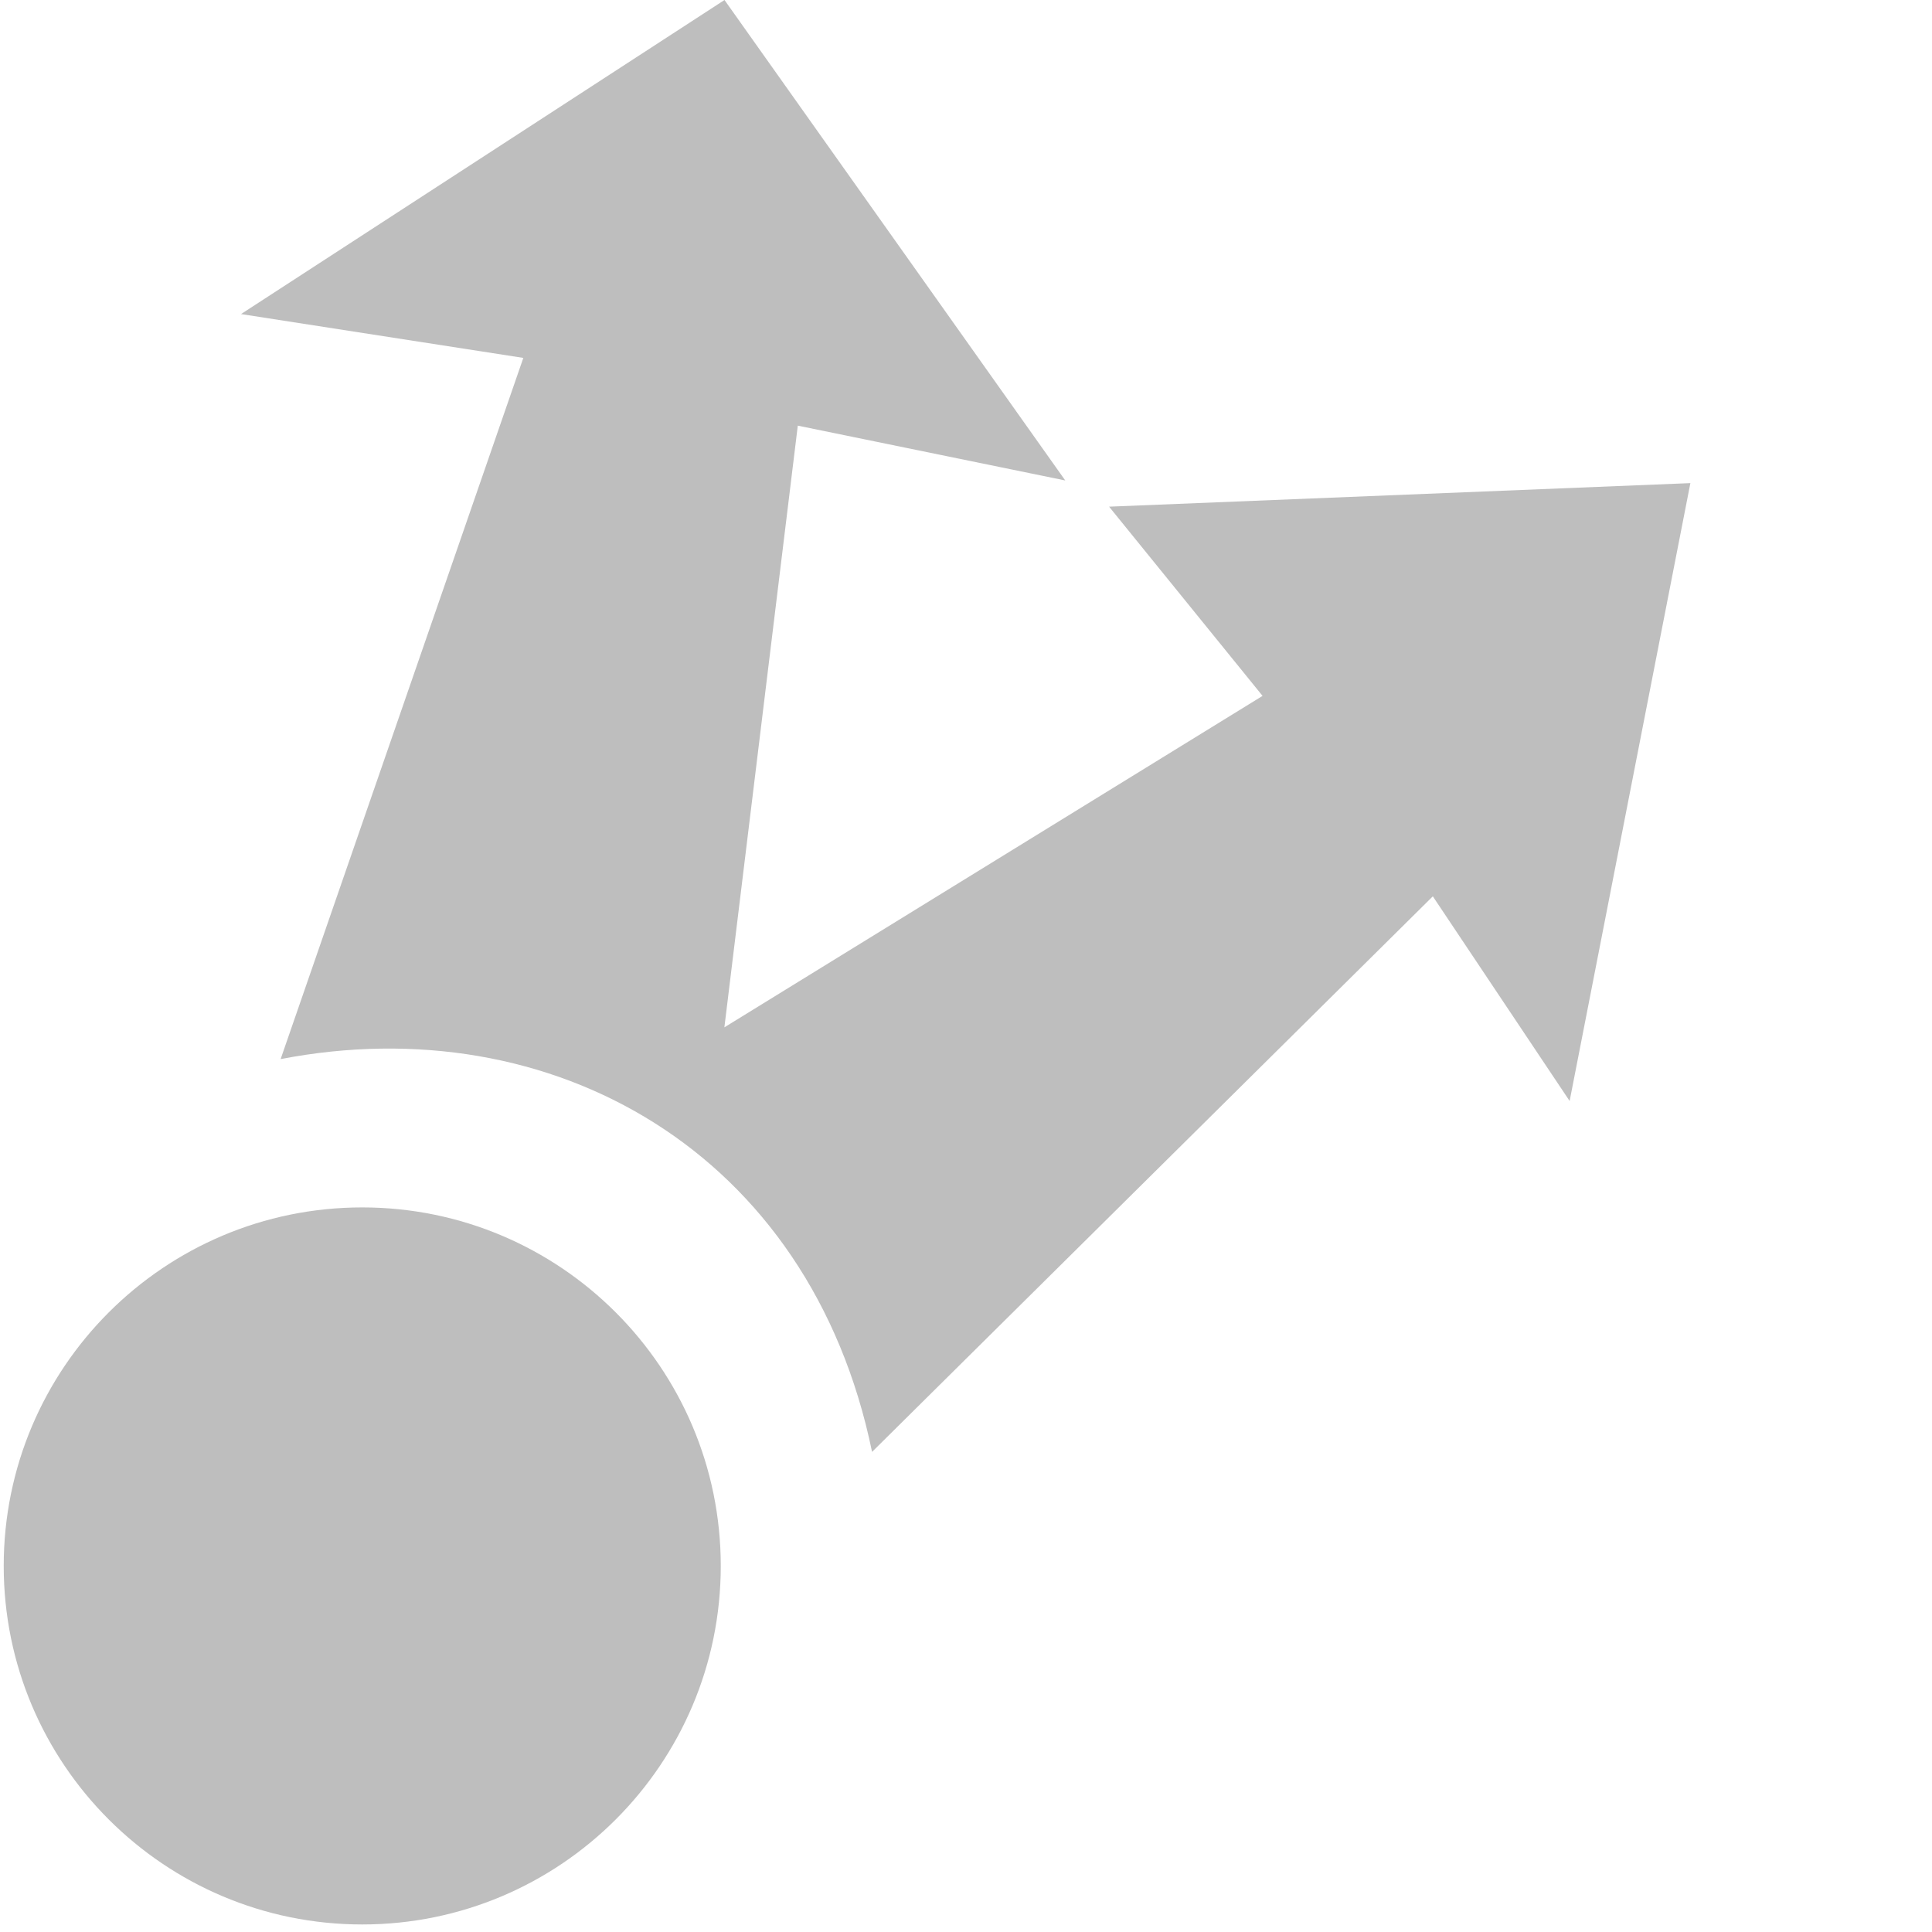
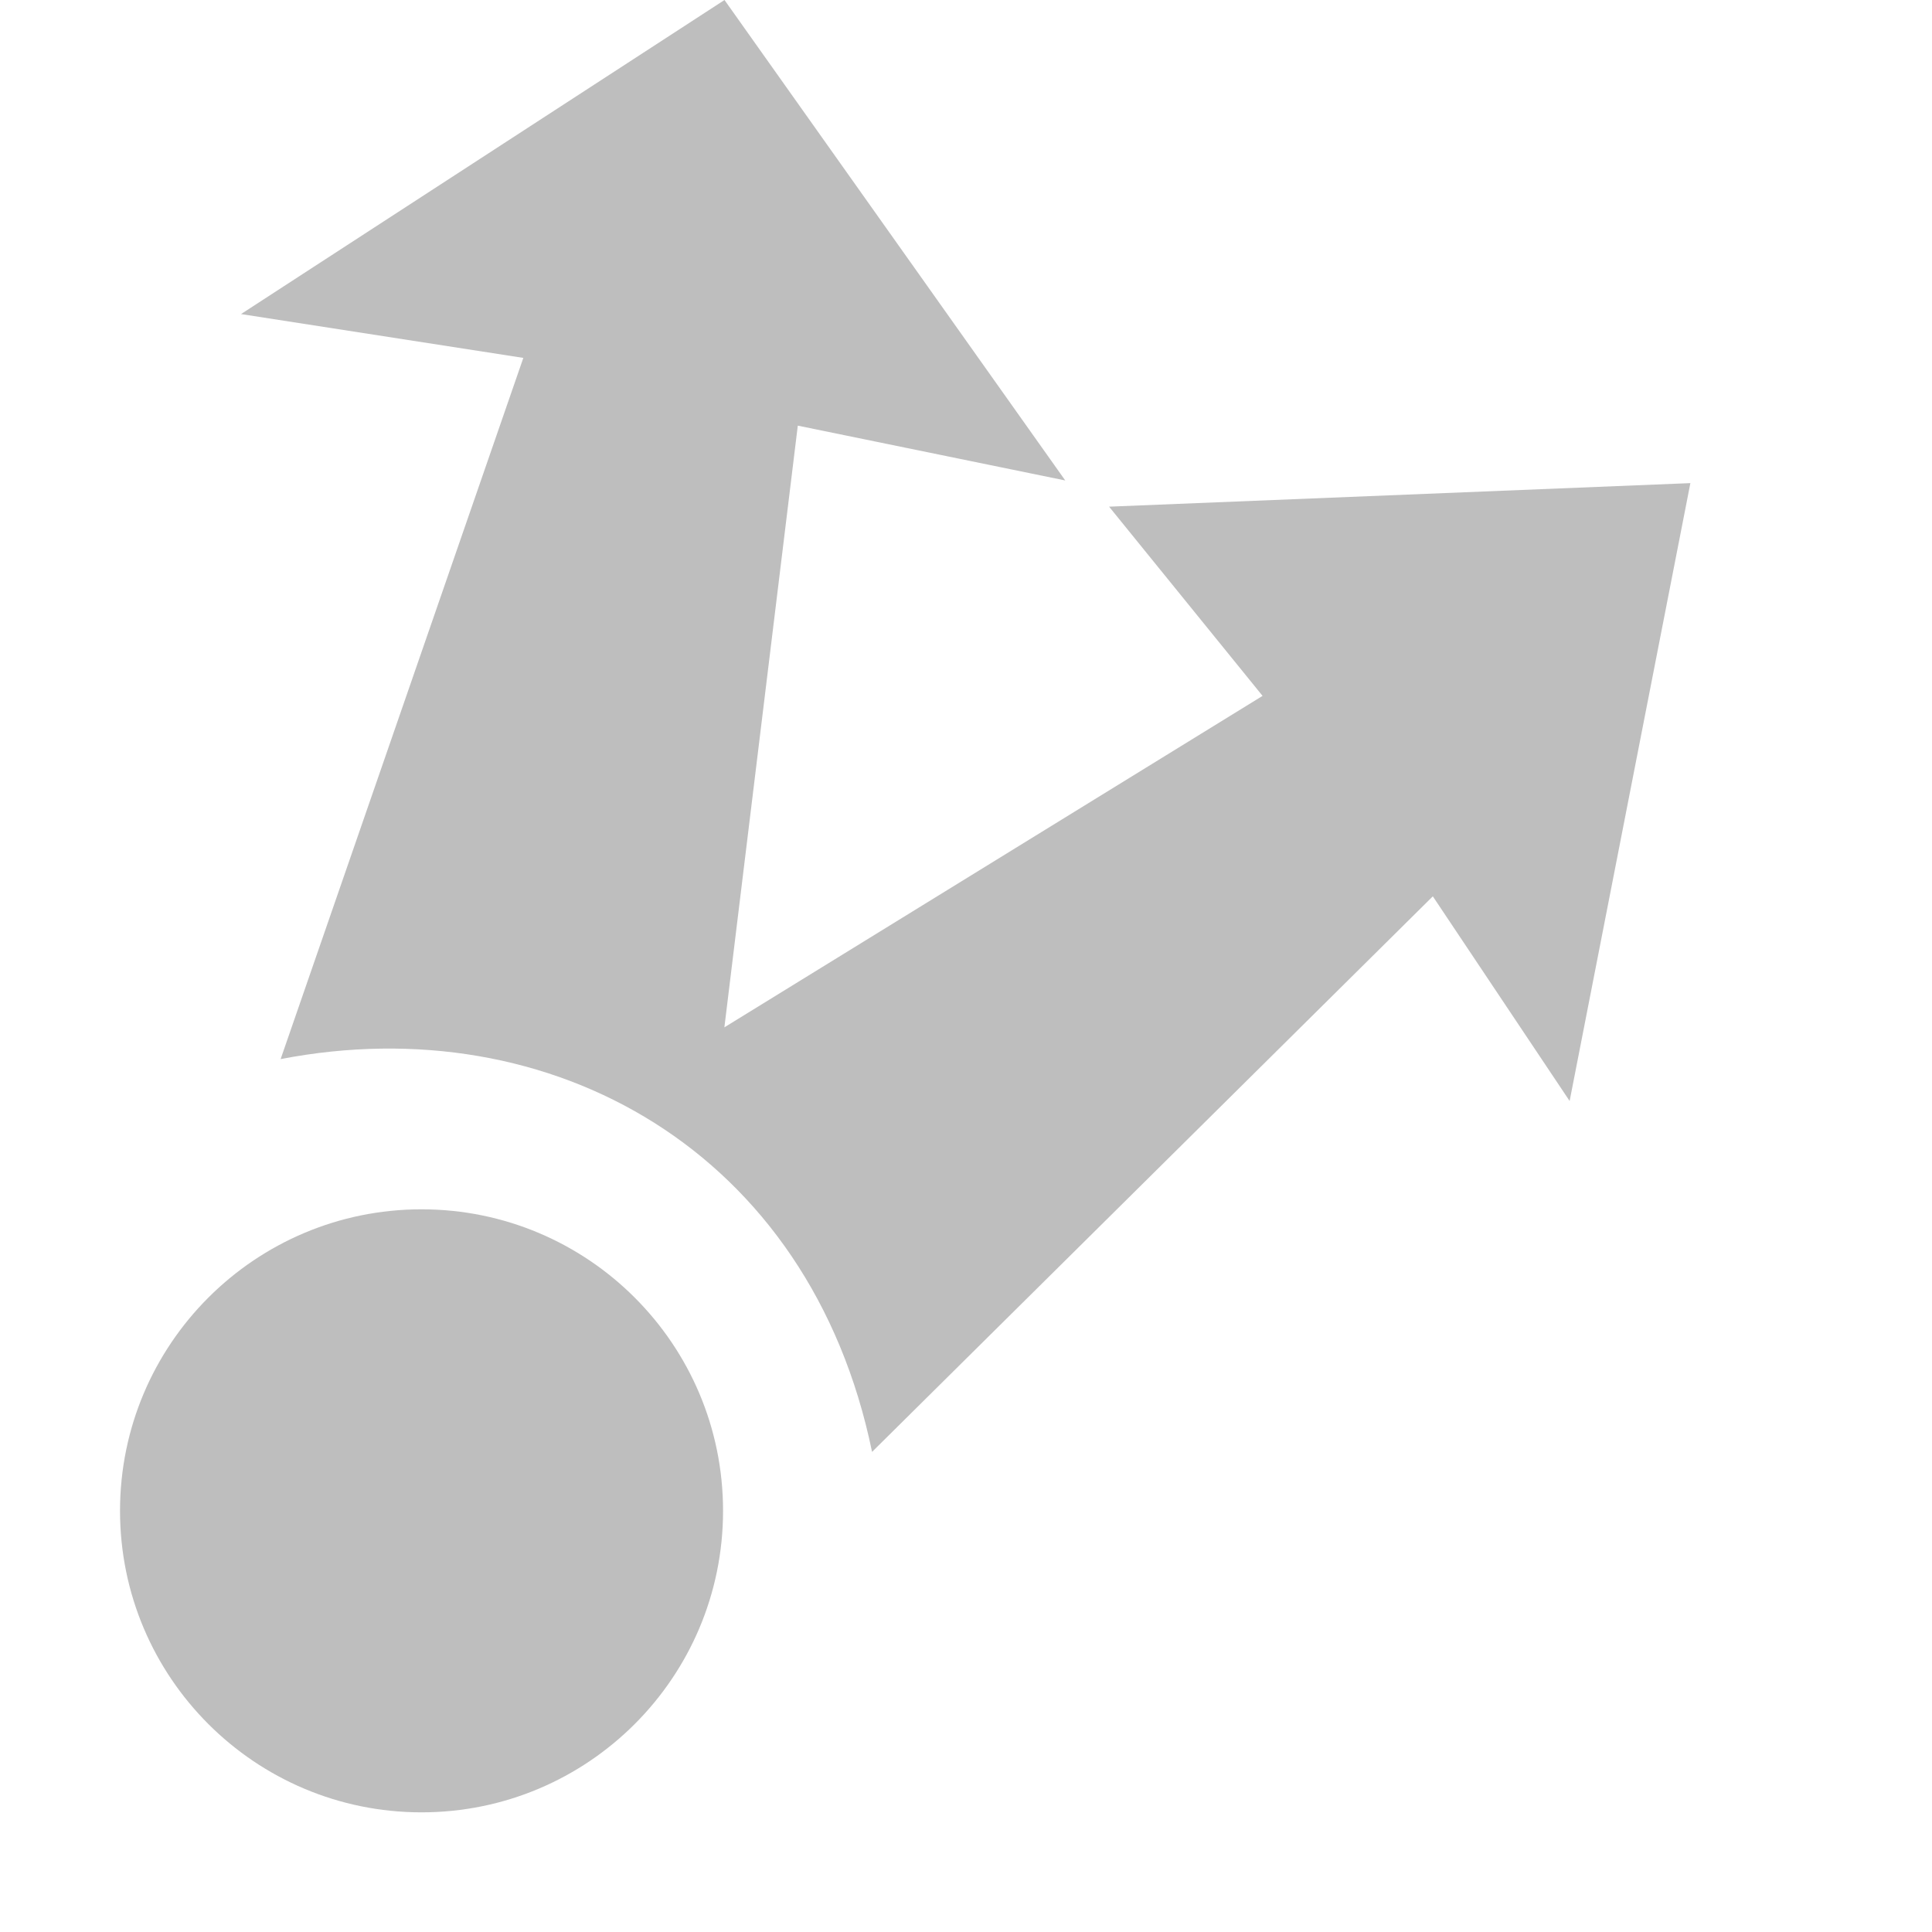
- <svg xmlns="http://www.w3.org/2000/svg" id="svg7384" version="1.1" width="16" height="16">
-   <defs id="defs7386" />
-   <g id="layer9" transform="translate(-41,-787)" style="display:inline" />
-   <g id="layer10" transform="translate(-41,-787)" />
-   <g id="layer11" transform="translate(-41,-787)" />
-   <g id="layer13" transform="translate(-41,-787)" />
-   <g id="layer14" transform="translate(-41,-787)" />
-   <g id="layer15" transform="translate(-41,-787)" style="display:inline" />
-   <g id="g71291" transform="translate(-41,-787)" style="display:inline" />
-   <g id="g4953" transform="translate(-41,-787)" style="display:inline" />
-   <g id="layer12" transform="translate(-41,-787)" style="display:inline">
-     <path id="path24876-5" transform="matrix(1.507937,0,0,1.507937,-391.8406,531.5089)" style="color:#000000;fill:#bebebe;fill-opacity:1;fill-rule:nonzero;stroke:none;stroke-width:1;marker:none;visibility:visible;display:inline;overflow:visible;enable-background:new" d="m 291,178.031 a 1.969,1.969 0 1 1 -3.938,0 1.969,1.969 0 1 1 3.938,0 z" />
-     <path id="path24884-3" style="color:#000000;fill:#bebebe;fill-opacity:1;fill-rule:nonzero;stroke:none;stroke-width:1;marker:none;visibility:visible;display:inline;overflow:visible;enable-background:new" d="m 47,787 -4.004,2.601 2.338,0.363 -2.01,5.807 c 2.241,-0.433 4.385,0.76 4.898,3.253 l 4.644,-4.601 1.133,1.695 1,-5.117 -4.814,0.195 1.271,1.567 -4.457,2.745 0.608,-4.983 2.215,0.454 z" />
+ <svg xmlns="http://www.w3.org/2000/svg" xmlns:ns1="http://www.openswatchbook.org/uri/2009/osb" height="16" id="svg7384" version="1.1" viewBox="0 0 16 16" width="16">
+   <defs id="defs7386">
+     <linearGradient gradientTransform="matrix(-2.736579,0.2820293,-0.1890831,-0.9998832,239.5401,-879.4556)" id="linearGradient19282" ns1:paint="solid">
+       <stop id="stop19284" offset="0" style="stop-color:#666666;stop-opacity:1;" />
+     </linearGradient>
+   </defs>
+   <g id="layer9" style="display:inline" transform="translate(-41,-907)" />
+   <g id="layer10" style="display:inline" transform="translate(-41,-907)" />
+   <g id="layer11" transform="translate(-41,-907)" />
+   <g id="layer13" style="display:inline" transform="translate(-41,-907)" />
+   <g id="layer14" transform="translate(-41,-907)" />
+   <g id="layer15" style="display:inline" transform="translate(-41,-907)" />
+   <g id="g71291" style="display:inline" transform="translate(-41,-907)" />
+   <g id="g4953" style="display:inline" transform="translate(-41,-907)" />
+   <g id="layer12" style="display:inline" transform="translate(-41,-907)">
+     <path d="m 47,907 -4.004,2.601 2.338,0.363 -2.01,5.807 c 2.241,-0.433 4.385,0.76 4.898,3.253 l 4.644,-4.601 1.133,1.695 1,-5.117 -4.814,0.195 1.271,1.567 -4.457,2.745 0.608,-4.983 2.215,0.454 z" id="path24884-3" style="color:#000000;display:inline;overflow:visible;visibility:visible;fill:#bebebe;fill-opacity:1;fill-rule:nonzero;stroke:none;stroke-width:1;marker:none;enable-background:new" />
+     <rect height="4.994" id="rect11470" rx="2.497" ry="2.497" style="color:#000000;clip-rule:nonzero;display:block;overflow:visible;visibility:visible;opacity:1;isolation:auto;mix-blend-mode:normal;color-interpolation:sRGB;color-interpolation-filters:linearRGB;solid-color:#000000;solid-opacity:1;fill:#bebebe;fill-opacity:1;fill-rule:nonzero;stroke:none;stroke-width:1;stroke-linecap:round;stroke-linejoin:round;stroke-miterlimit:4;stroke-dasharray:none;stroke-dashoffset:0;stroke-opacity:1;marker:none;marker-start:none;marker-mid:none;marker-end:none;paint-order:normal;color-rendering:auto;image-rendering:auto;shape-rendering:auto;text-rendering:auto;enable-background:new" width="4.994" x="41.994" y="917.015" />
  </g>
</svg>
